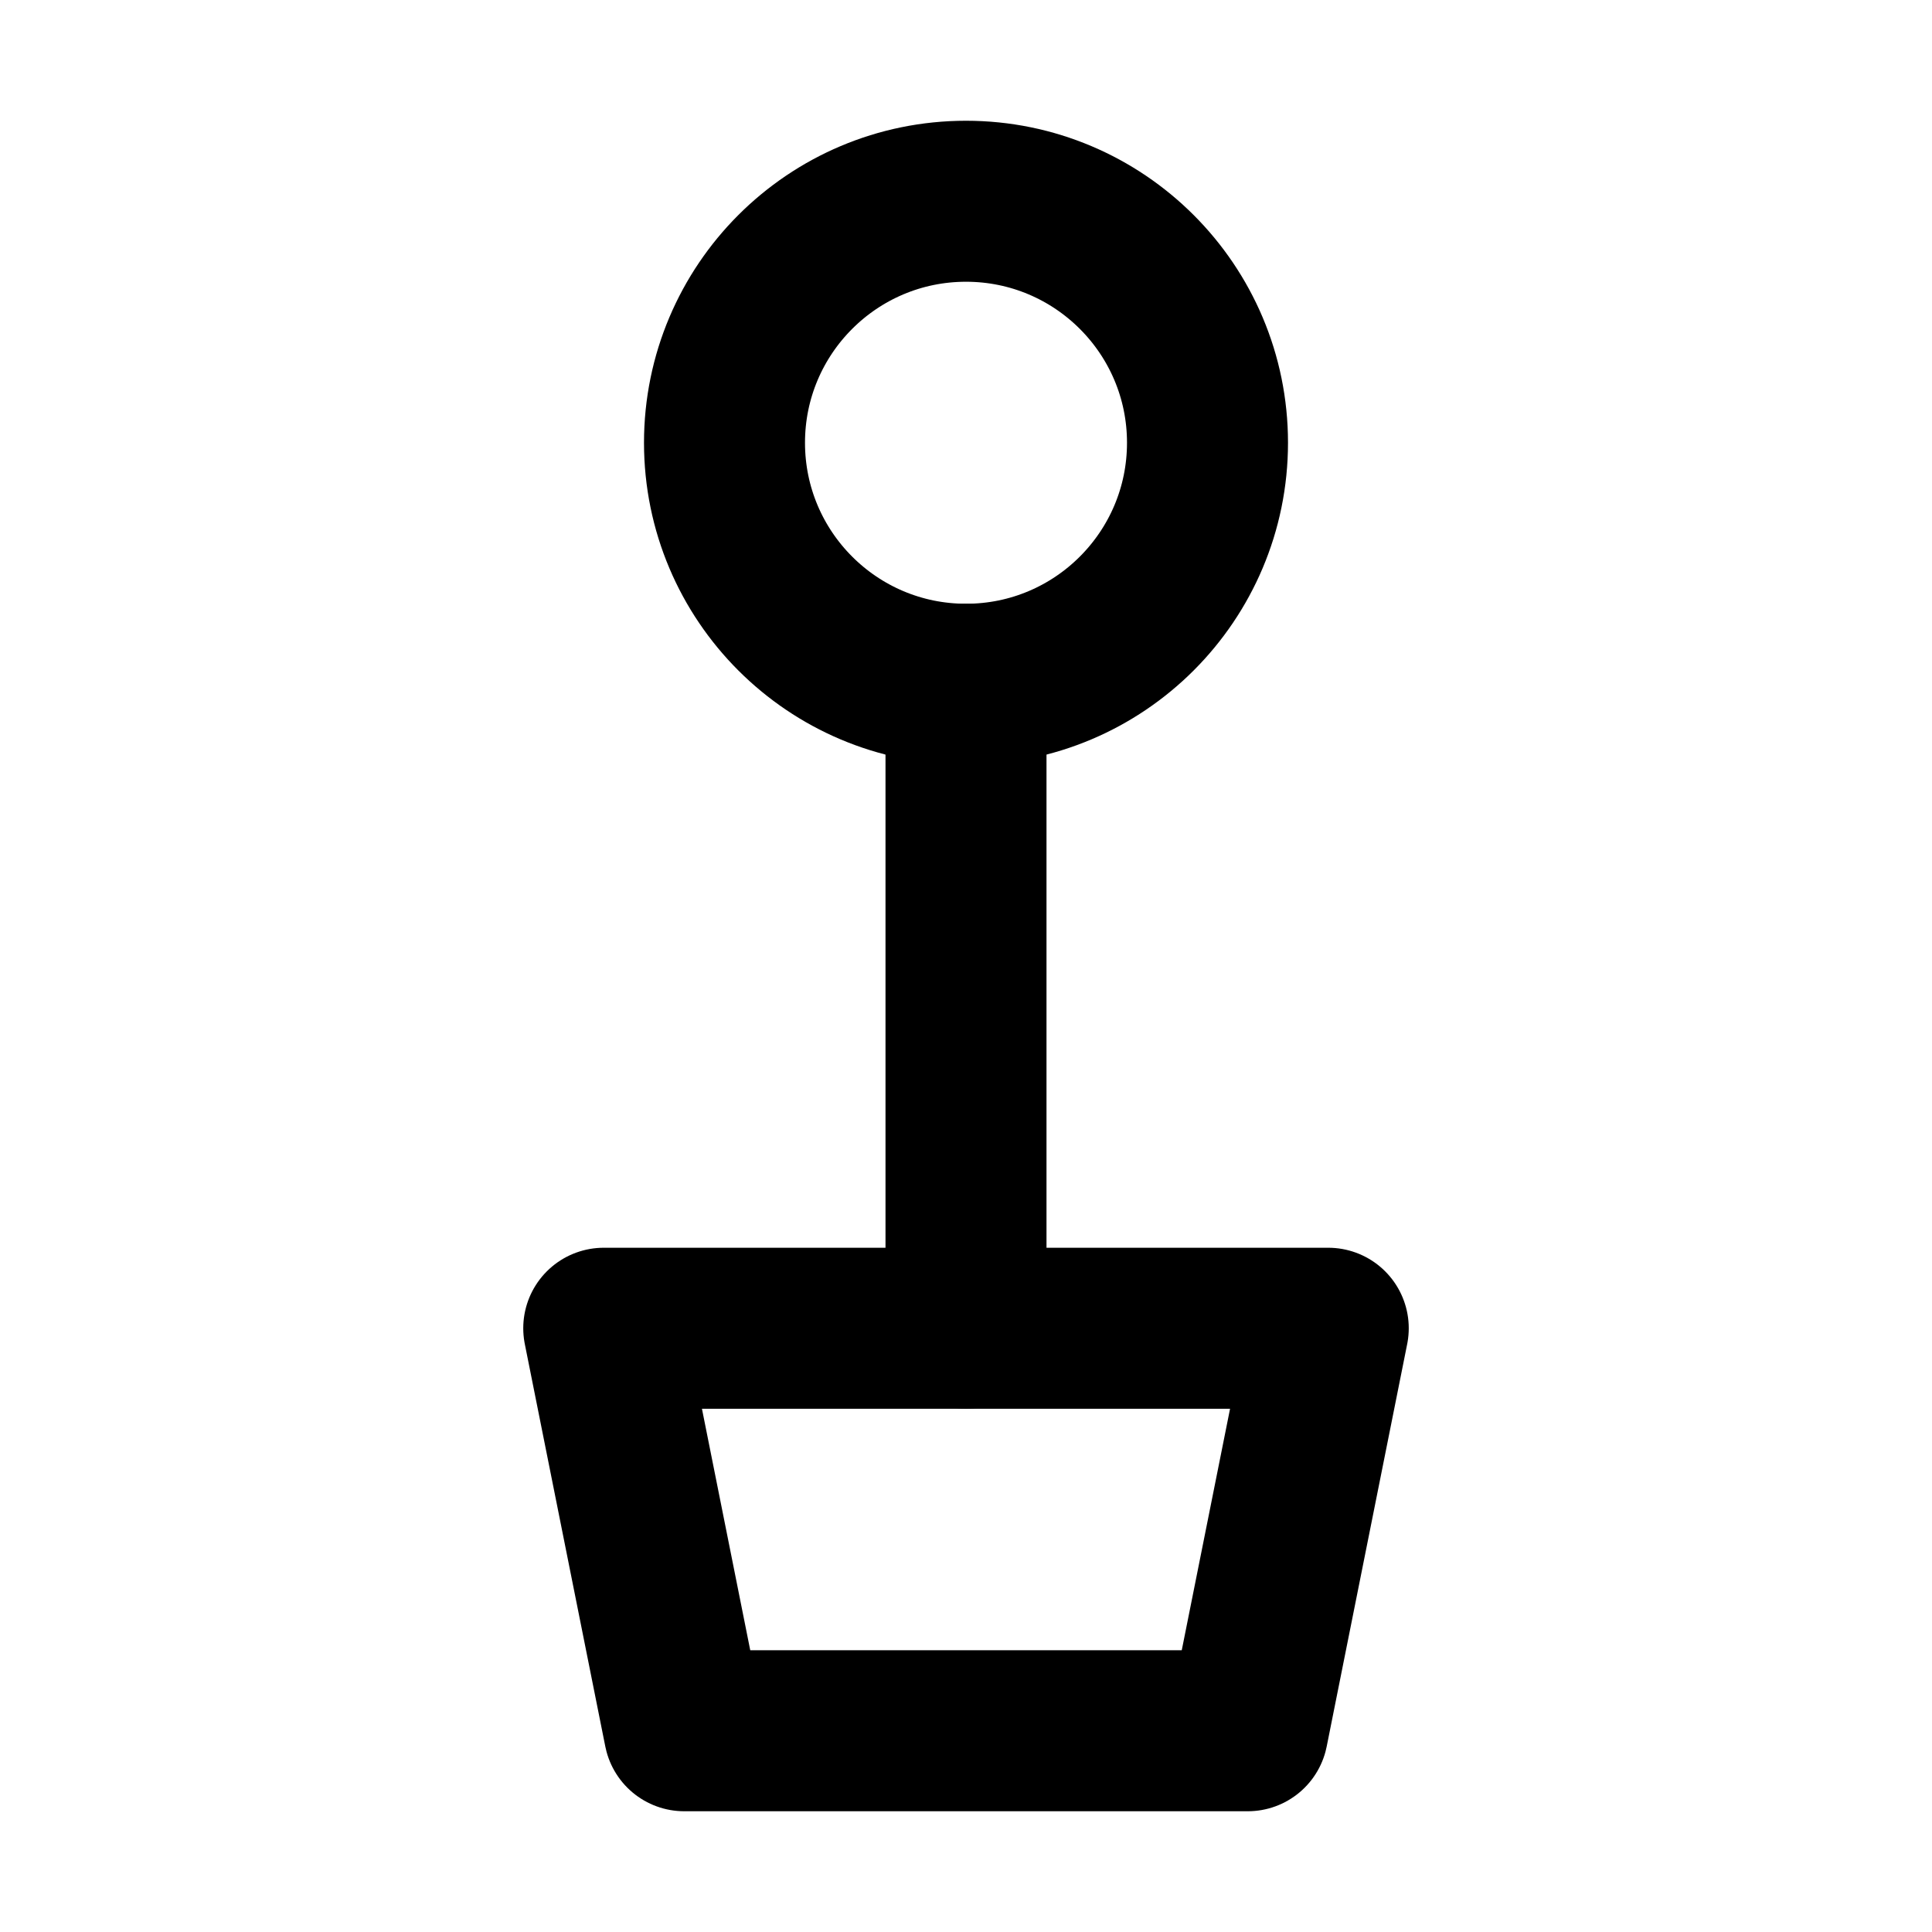
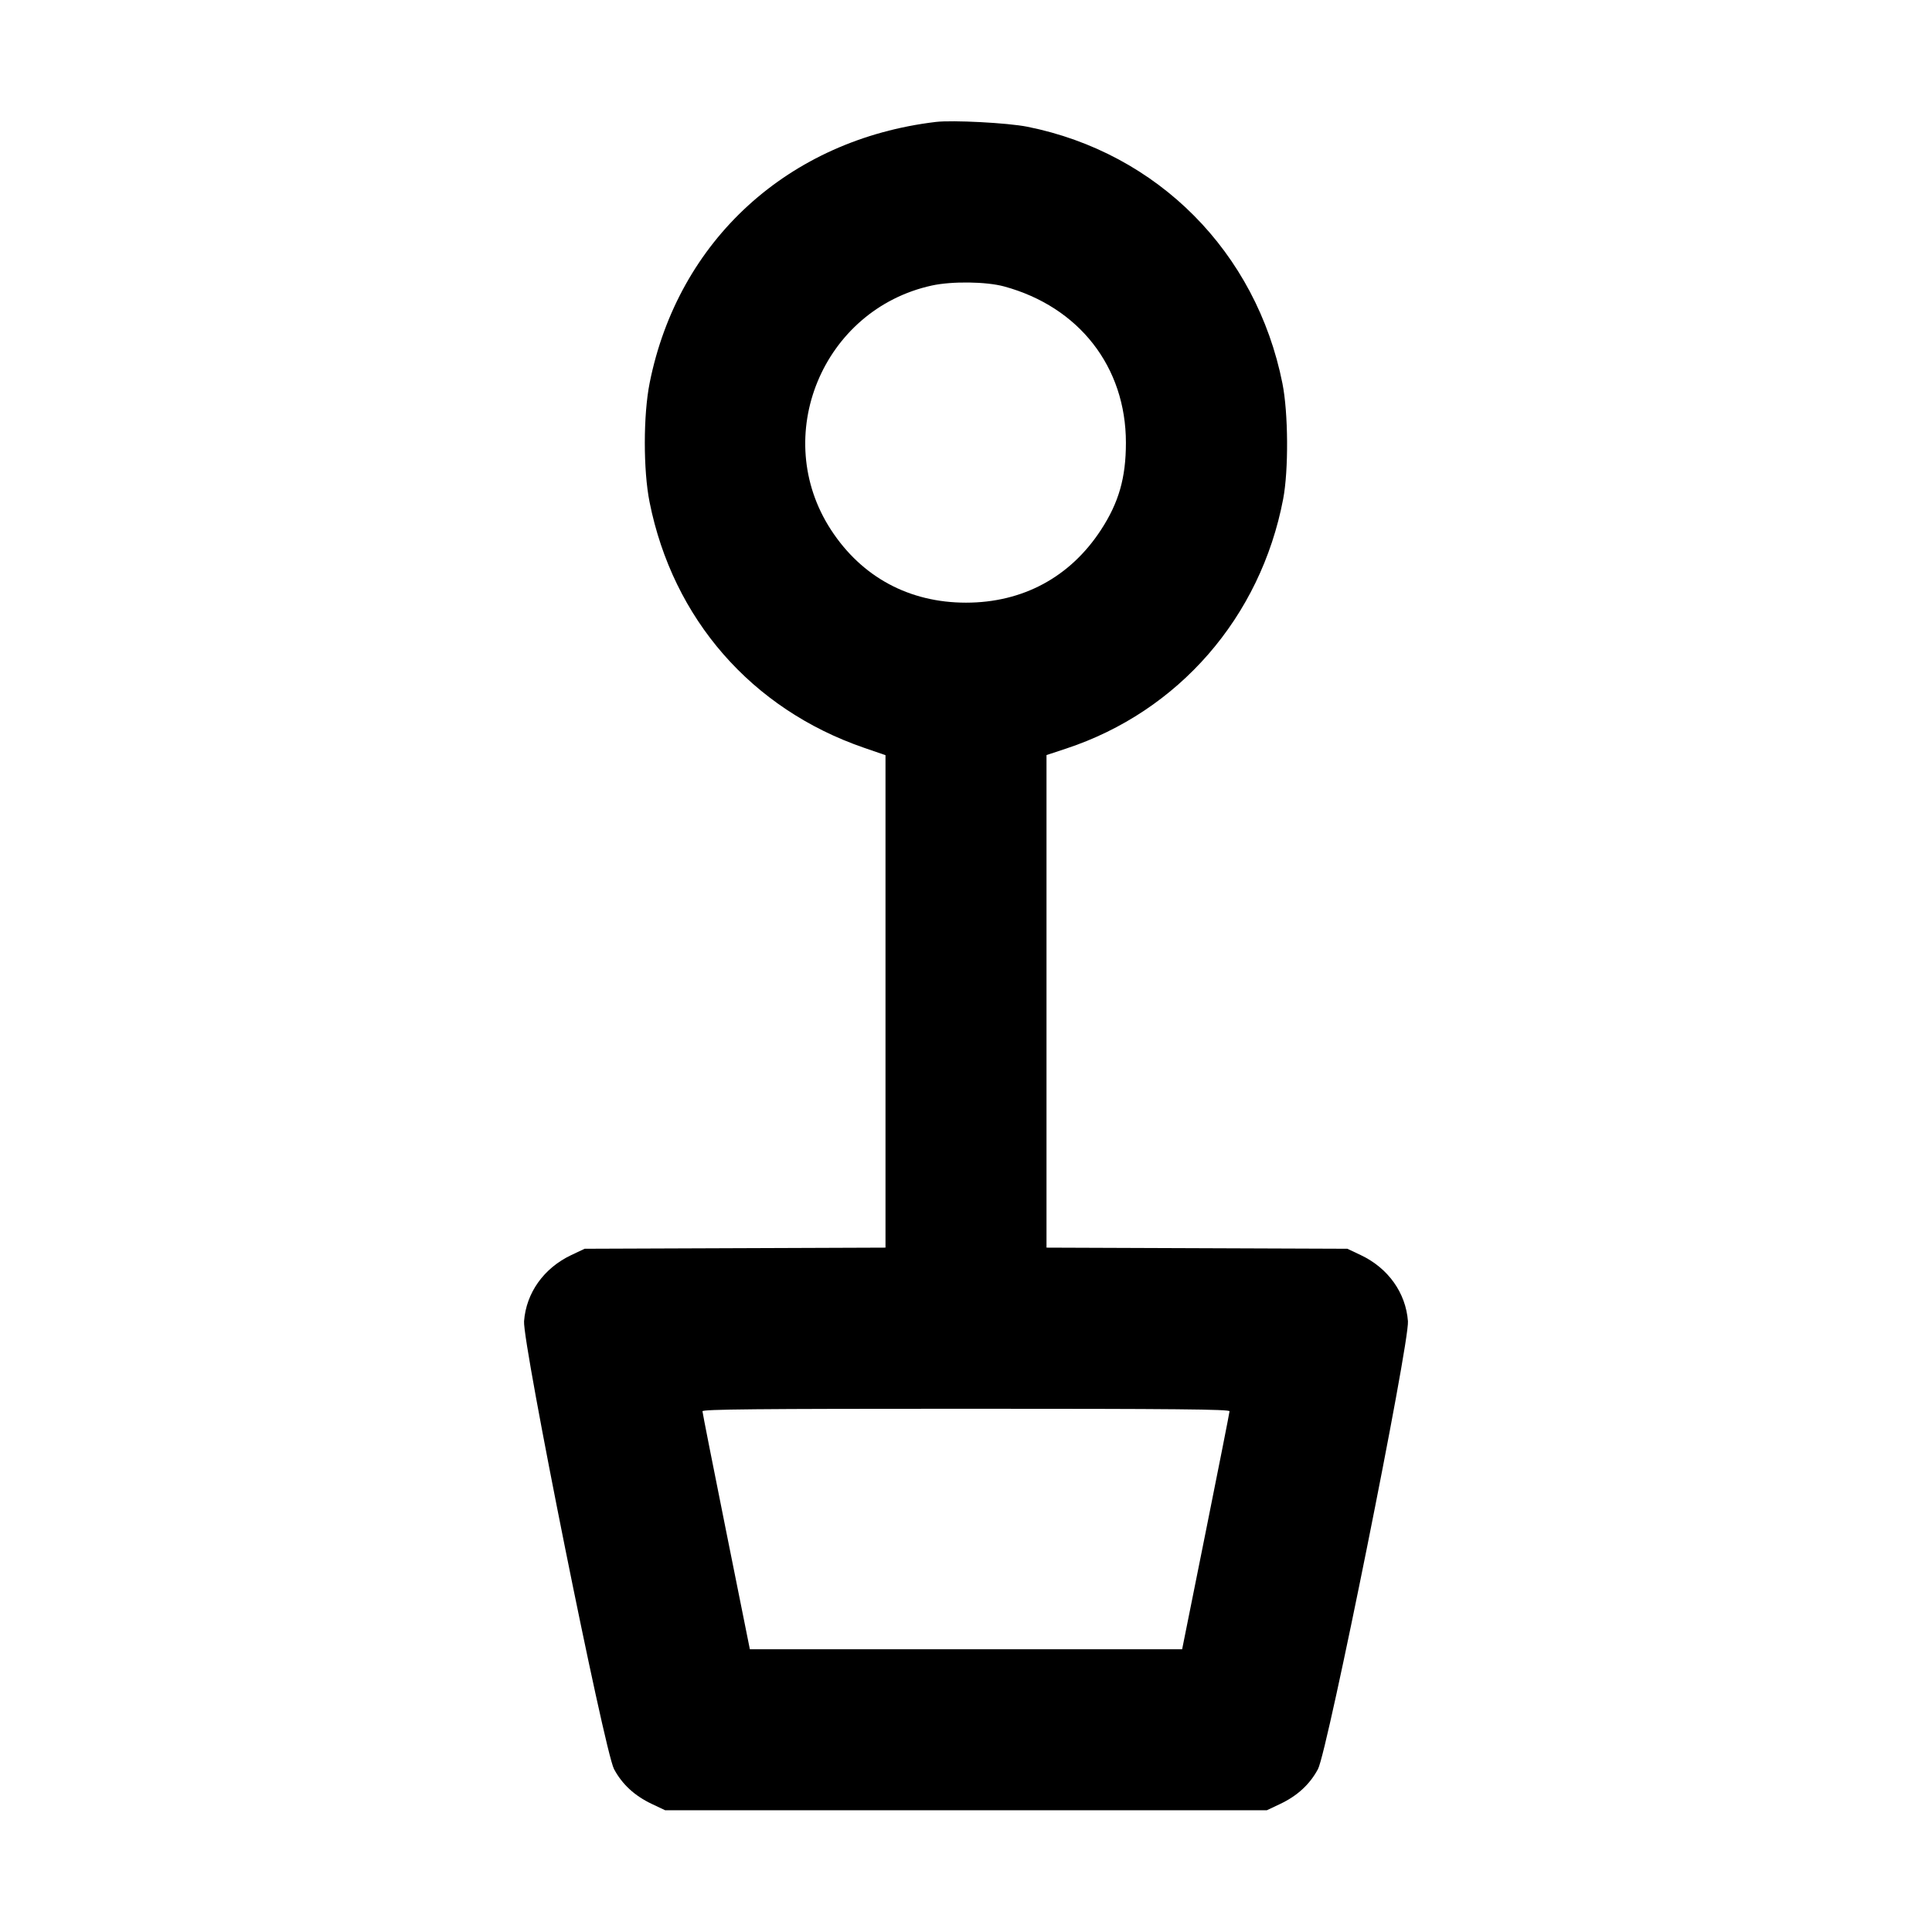
- <svg xmlns="http://www.w3.org/2000/svg" width="24" height="24" viewBox="0 0 24 24" fill="none" stroke="#000000" stroke-width="2" stroke-linecap="round" stroke-linejoin="round">
-   <circle cx="12" cy="5.5" r="3" />
-   <path d="M12 8.5v8" />
-   <path d="M7.5 16.5h9l-1 5h-7z" />
+ <svg xmlns="http://www.w3.org/2000/svg" width="960" height="960" viewBox="0 0 960 960">
+   <path fill="#000000" fill-rule="evenodd" d="M465 60.59C473.33 59.6 500.82 61.04 510.5 62.98C575.25 75.95 624.19 125.19 637.23 190.5C640.16 205.16 640.34 233.62 637.59 248C626.37 306.7 585.63 353.53 529.75 371.97L520 375.19L520 497.56L520 619.94L594.75 620.22L669.5 620.5L676.18 623.66C689.78 630.11 698.54 642.4 699.6 656.52C700.41 667.3 659.68 870.07 654.9 879.04C650.87 886.59 644.69 892.3 636.18 896.34L629.5 899.5L480 899.5L330.5 899.5L323.82 896.34C315.31 892.3 309.13 886.59 305.1 879.04C300.32 870.07 259.58 667.3 260.4 656.52C261.46 642.4 270.22 630.11 283.82 623.66L290.5 620.5L365.25 620.22L440 619.94L440 497.59L440 375.24L429.25 371.54C373.42 352.29 334.36 307.52 322.77 249.5C319.6 233.65 319.62 206.25 322.81 190.27C336.96 119.36 391.83 69.33 465 60.59ZM463 141.88C408.65 153.8 382.65 216.91 412.96 263.34C428.25 286.77 451.8 299.46 480 299.46C508.2 299.46 531.75 286.77 547.04 263.34C555.93 249.72 559.46 237.42 559.46 220C559.46 182.35 536.22 152.5 499.01 142.35C490.08 139.91 472.98 139.69 463 141.88ZM349.05 701.25C349.07 701.94 354.38 728.83 360.85 761L372.6 819.5L480 819.5L587.4 819.5L599.15 761C605.62 728.83 610.92 701.94 610.95 701.25C610.99 700.26 584.16 700 480 700C375.84 700 349.01 700.26 349.05 701.25Z" />
</svg>
